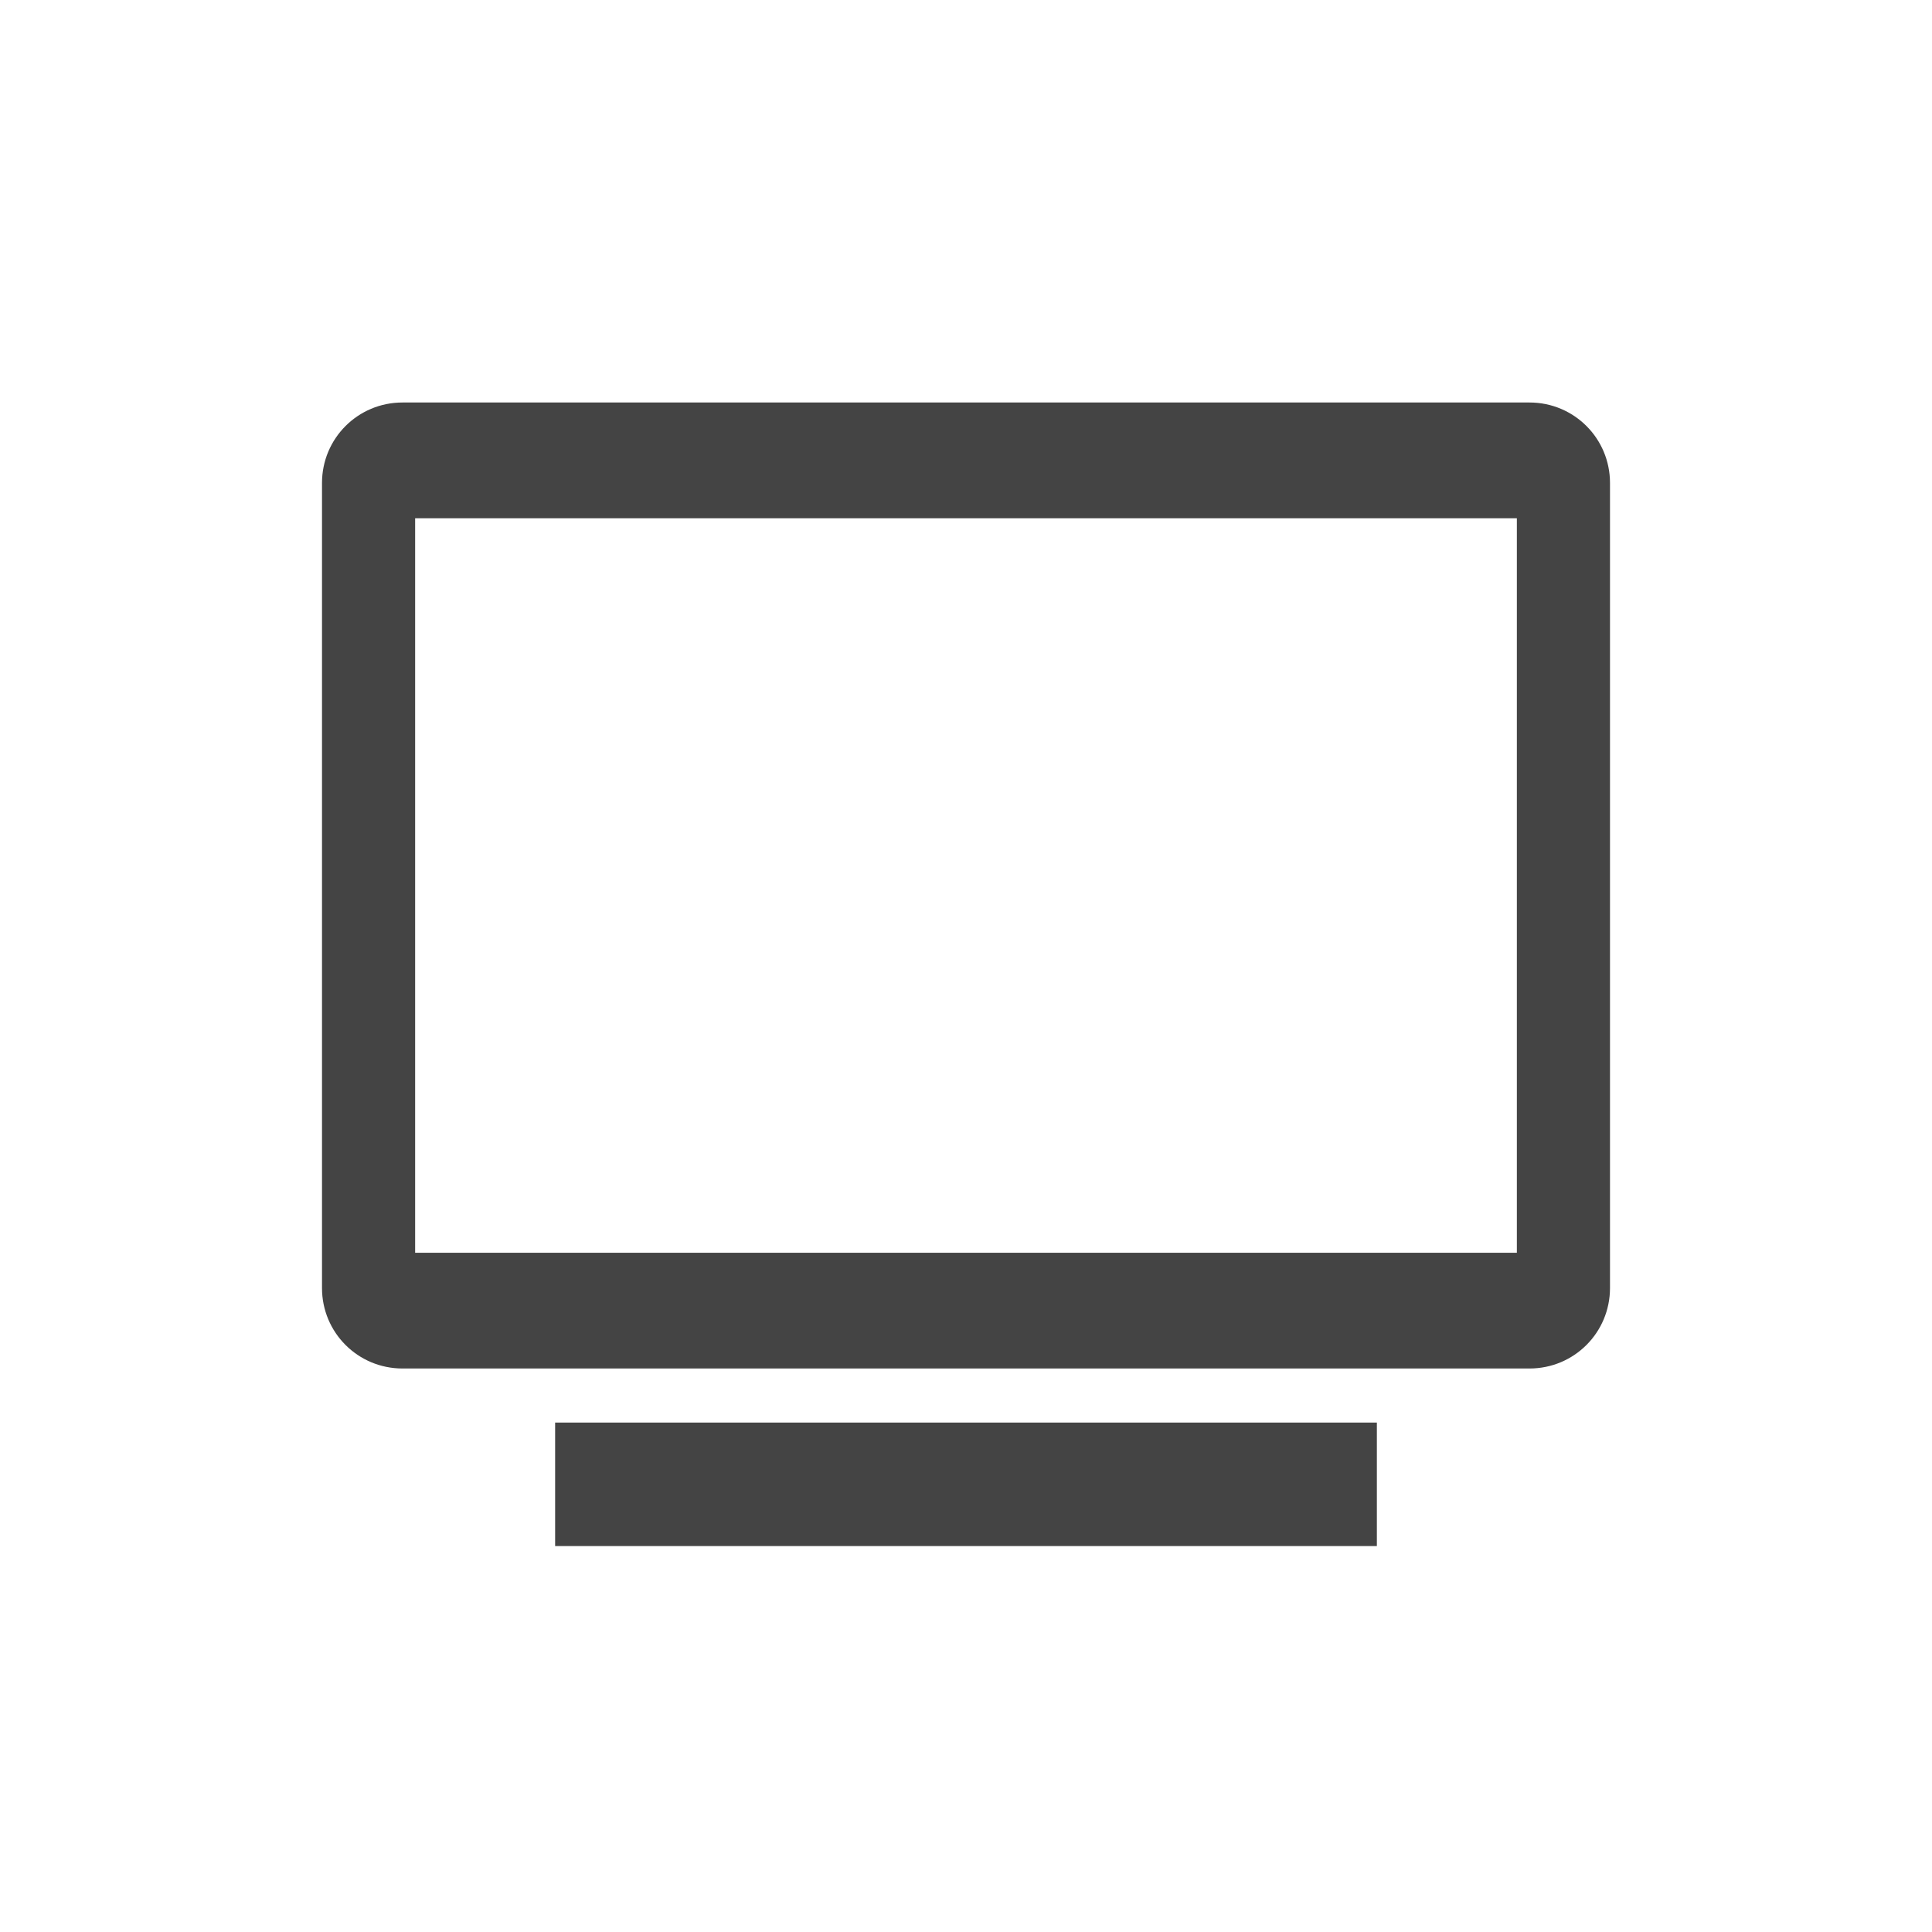
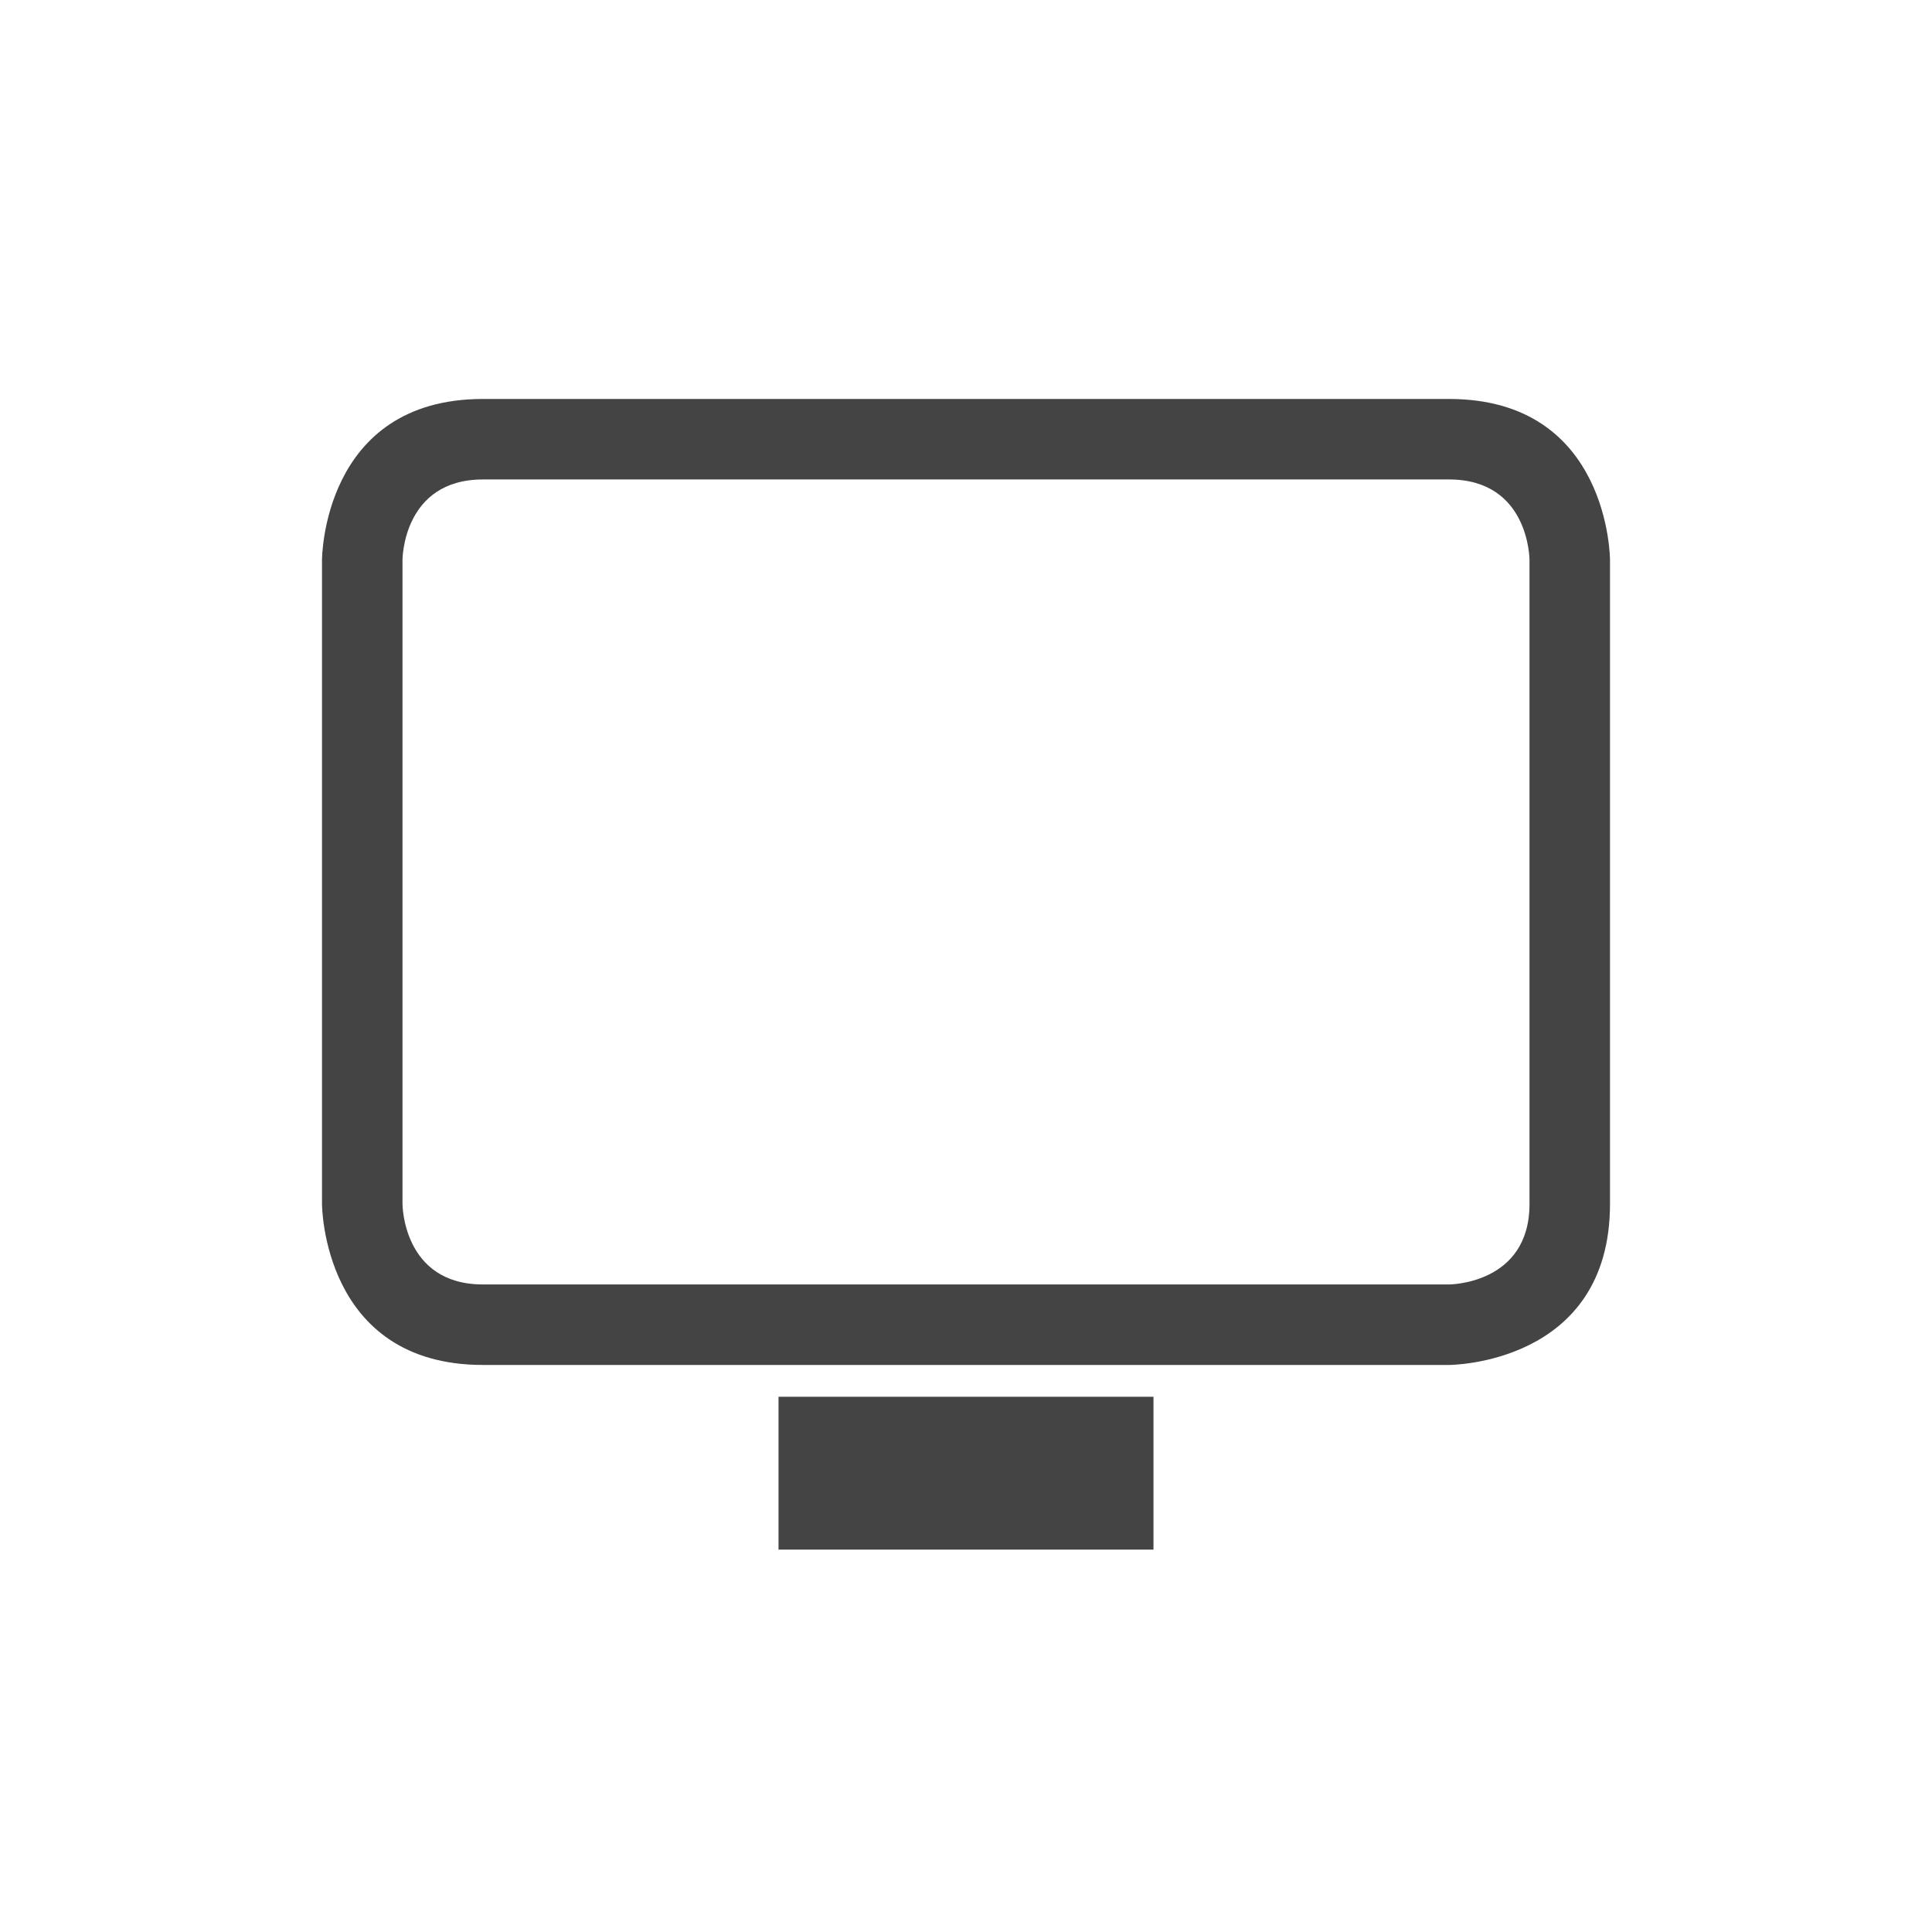
- <svg xmlns="http://www.w3.org/2000/svg" width="100%" height="100%" viewBox="-4 -4 24 24">
-   <defs>
-     <style id="current-color-scheme" type="text/css">
-    .ColorScheme-Text { color:#444444; } .ColorScheme-Highlight { color:#4285f4; } .ColorScheme-NeutralText { color:#ff9800; } .ColorScheme-PositiveText { color:#4caf50; } .ColorScheme-NegativeText { color:#f44336; }
-   </style>
+ <svg xmlns="http://www.w3.org/2000/svg" viewBox="-4 -4 24 24">
+   <defs id="defs1">
+     <style id="current-color-scheme" type="text/css">.ColorScheme-Text { color:#444444; } .ColorScheme-Highlight { color:#4285f4; } .ColorScheme-NeutralText { color:#ff9800; } .ColorScheme-PositiveText { color:#4caf50; } .ColorScheme-NegativeText { color:#f44336; }</style>
  </defs>
-   <path style="fill:currentColor" class="ColorScheme-Text" d="m13.104 13.672h-10.208v1.534h10.208zm-12.104-12.672c-.554 0-1 .446-1 1v10c0 .554.446 1 1 1h14c.554 0 1-.446 1-1v-10c0-.554-.446-1-1-1zm.157 1.438h13.686v9.124h-13.686z" />
+   <path id="path2" class="ColorScheme-PositiveText" d="m5.671 13.351h4.658v1.899h-4.658zm-3.671-12.395c-2 0-2 2-2 2v8s0 2 2 2h12s2 0 2-2v-8s0-2-2-2zm0 1h12c1 0 1 1 1 1v8c0 1-1 1-1 1h-12c-1 0-1-1-1-1v-8s0-1 1-1z" style="-inkscape-stroke:none;color:#4caf50;fill:#444444;font-variation-settings:normal;stop-color:#000000" />
</svg>
